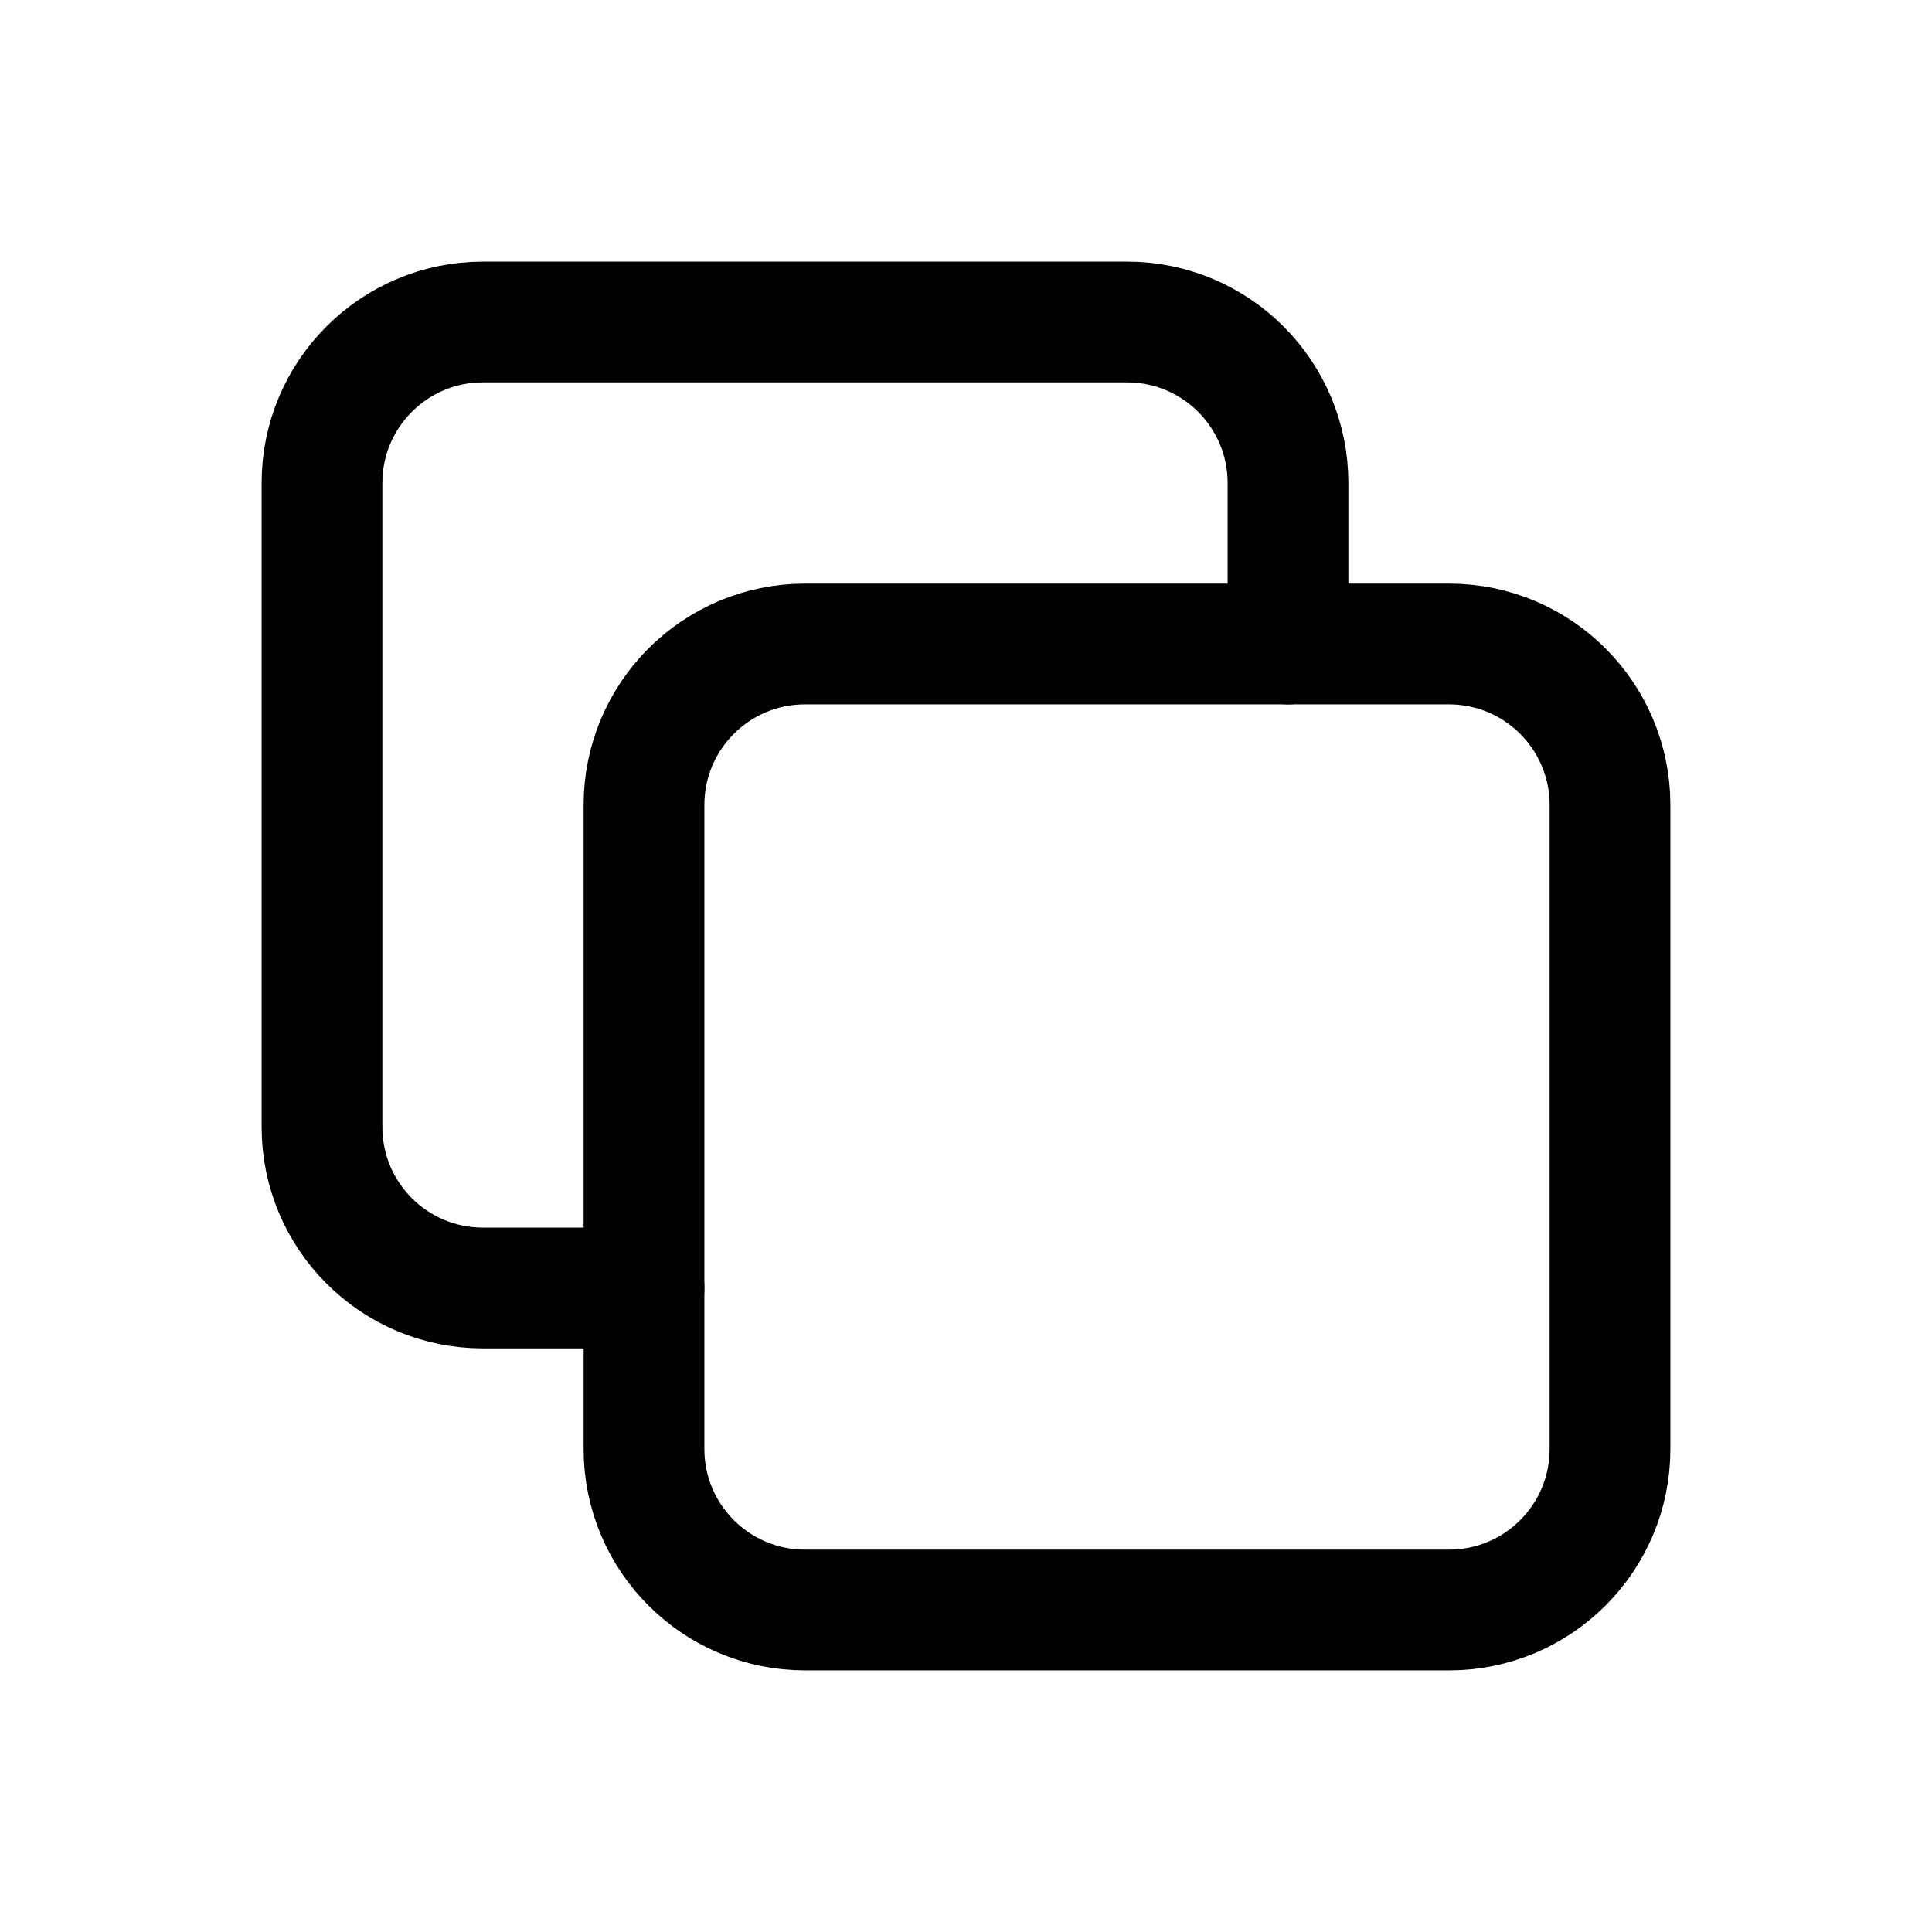
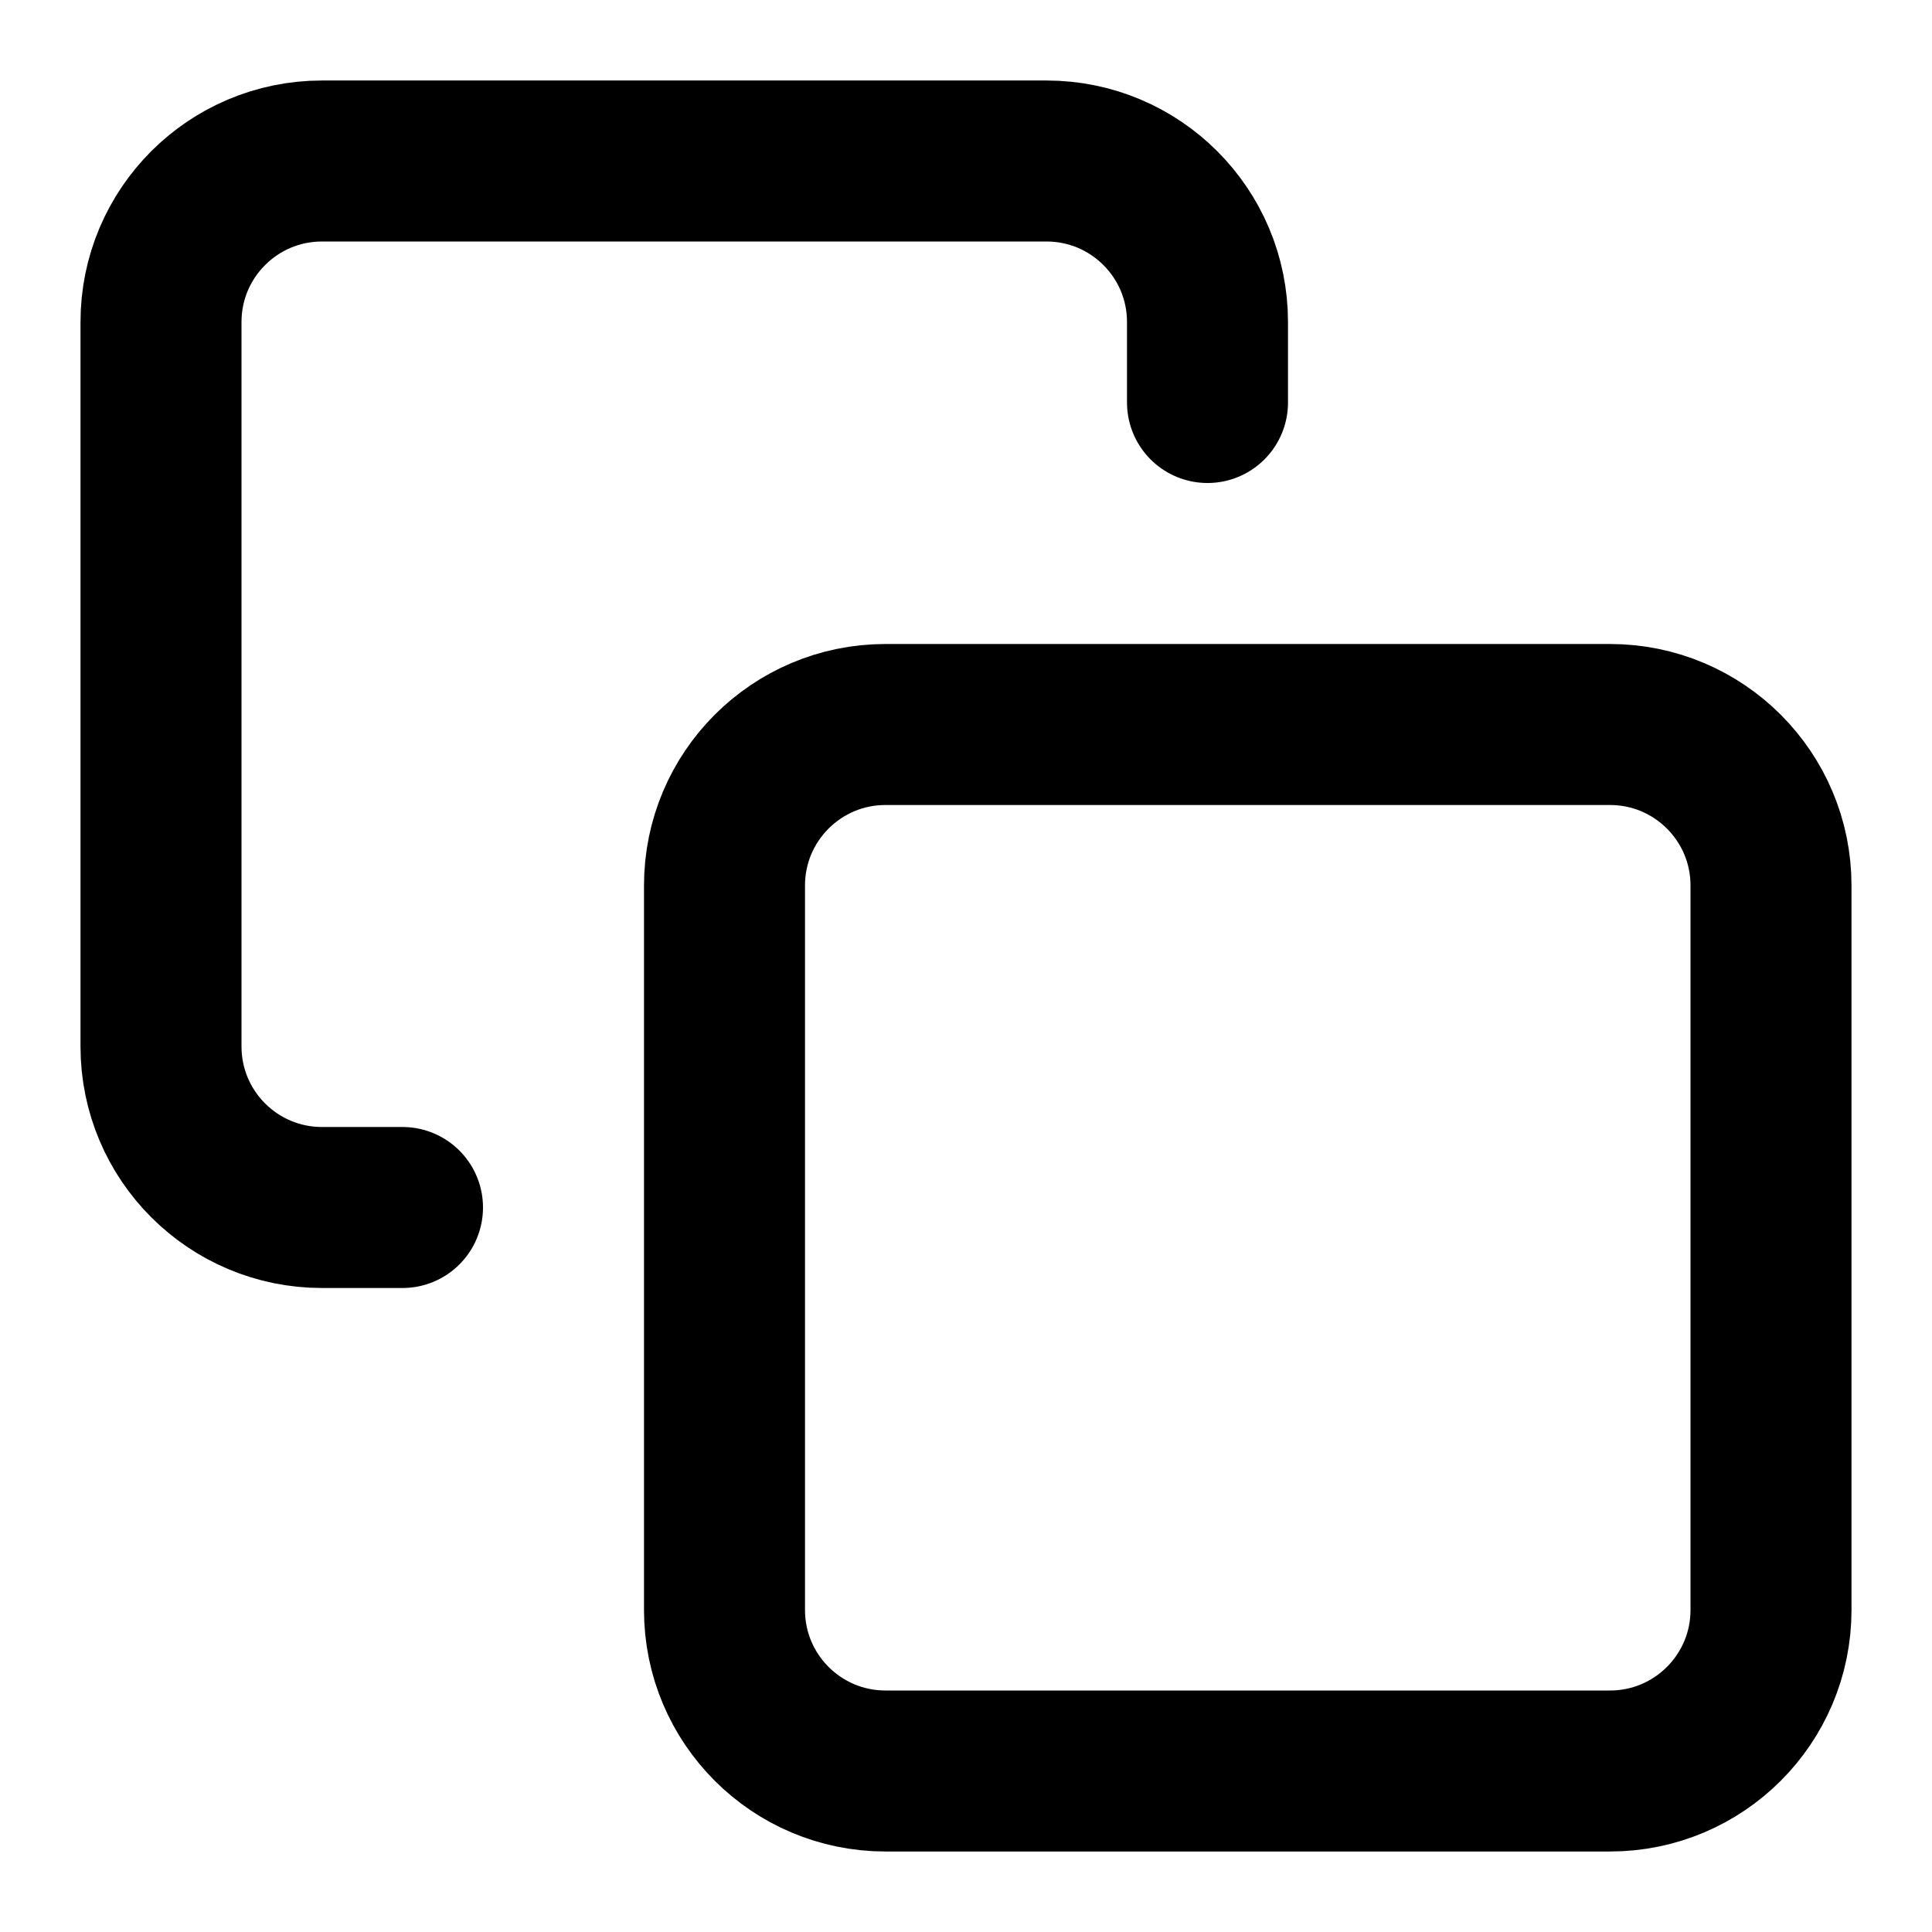
- <svg xmlns="http://www.w3.org/2000/svg" class="icon icon-tabler icon-tabler-copy" width="44" height="44" viewBox="0 0 24 24" stroke-width="1.5" stroke="#000000" fill="none" stroke-linecap="round" stroke-linejoin="round">
-   <path stroke="none" d="M0 0h24v24H0z" fill="none" />
-   <rect x="8" y="8" width="12" height="12" rx="2" />
-   <path d="M16 8v-2a2 2 0 0 0 -2 -2h-8a2 2 0 0 0 -2 2v8a2 2 0 0 0 2 2h2" />
+ <svg xmlns="http://www.w3.org/2000/svg" width="24" height="24" viewBox="0 0 24 24" fill="none" stroke="currentColor" stroke-width="2" stroke-linecap="round" stroke-linejoin="round" class="feather feather-copy">
+   <rect x="9" y="9" width="13" height="13" rx="2" ry="2" />
+   <path d="M5 15H4a2 2 0 0 1-2-2V4a2 2 0 0 1 2-2h9a2 2 0 0 1 2 2v1" />
</svg>
